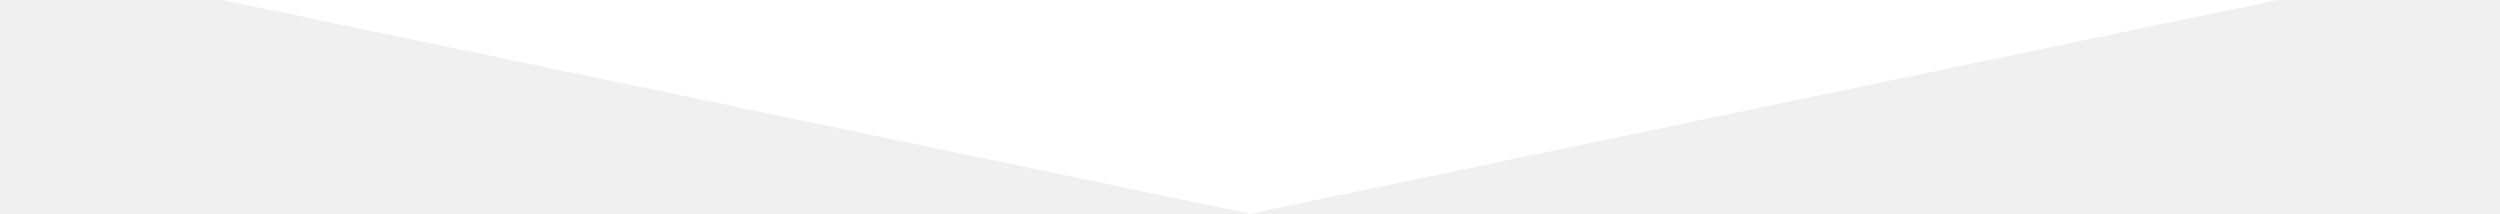
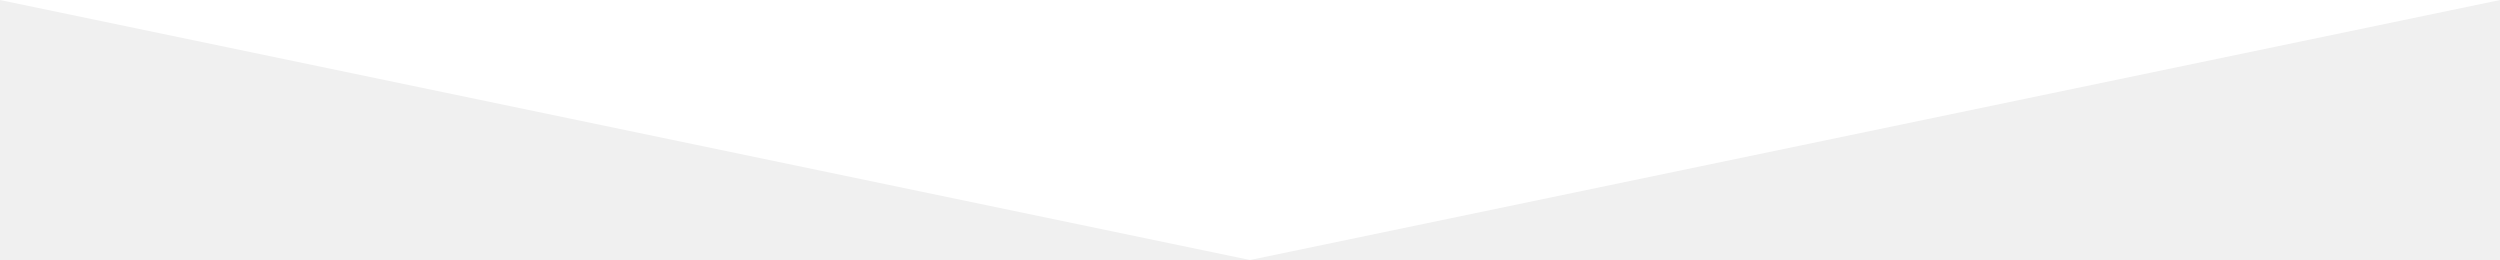
- <svg xmlns="http://www.w3.org/2000/svg" version="1.0" id="Layer_1" x="0px" y="0px" width="1439px" height="123px" viewBox="0 0 595.28 61.905" enable-background="new 0 0 595.28 61.905" xml:space="preserve">
-   <polygon fill="#FFFFFF" points="297.64,61.905 0,0 595.28,0 " />
+ <svg xmlns="http://www.w3.org/2000/svg" version="1.0" id="Layer_1" x="0px" y="0px" height="61.905px" viewBox="0 0 595.28 61.905" enable-background="new 0 0 595.28 61.905" xml:space="preserve" preserveAspectRatio="none">
+   <polygon fill="#ffffff" points="297.64,61.905 0,0 595.28,0 " />
</svg>
